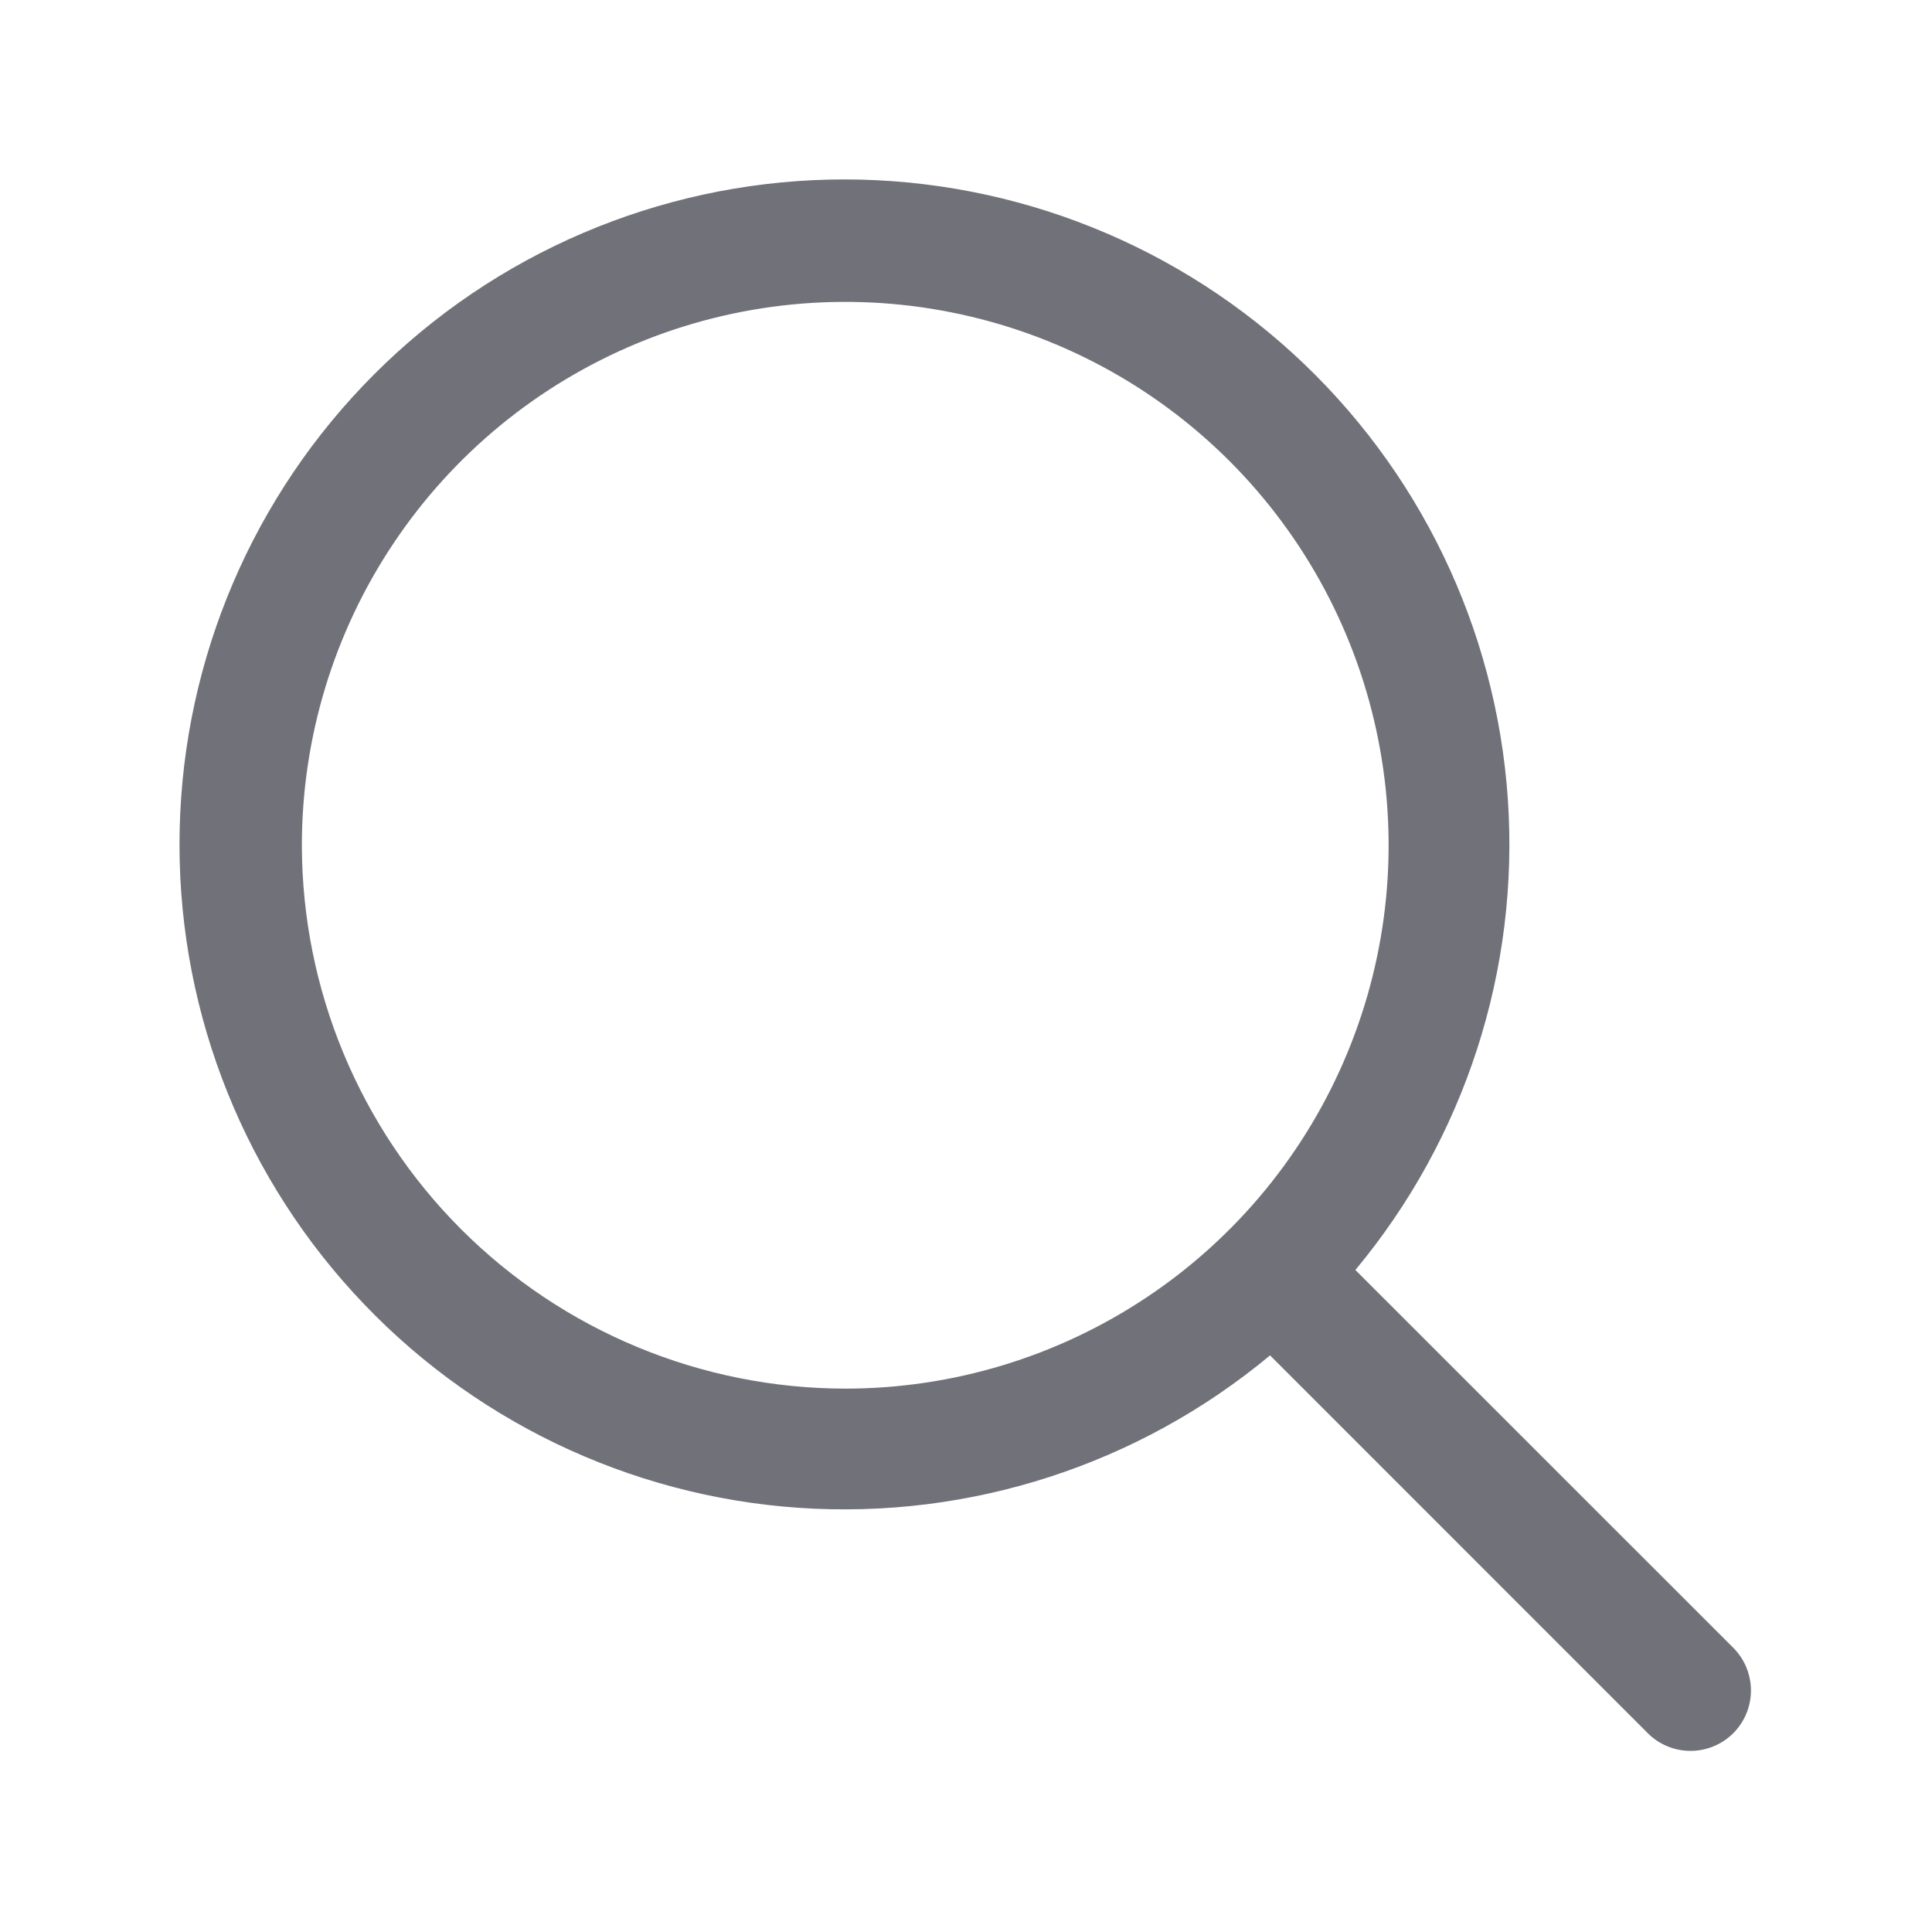
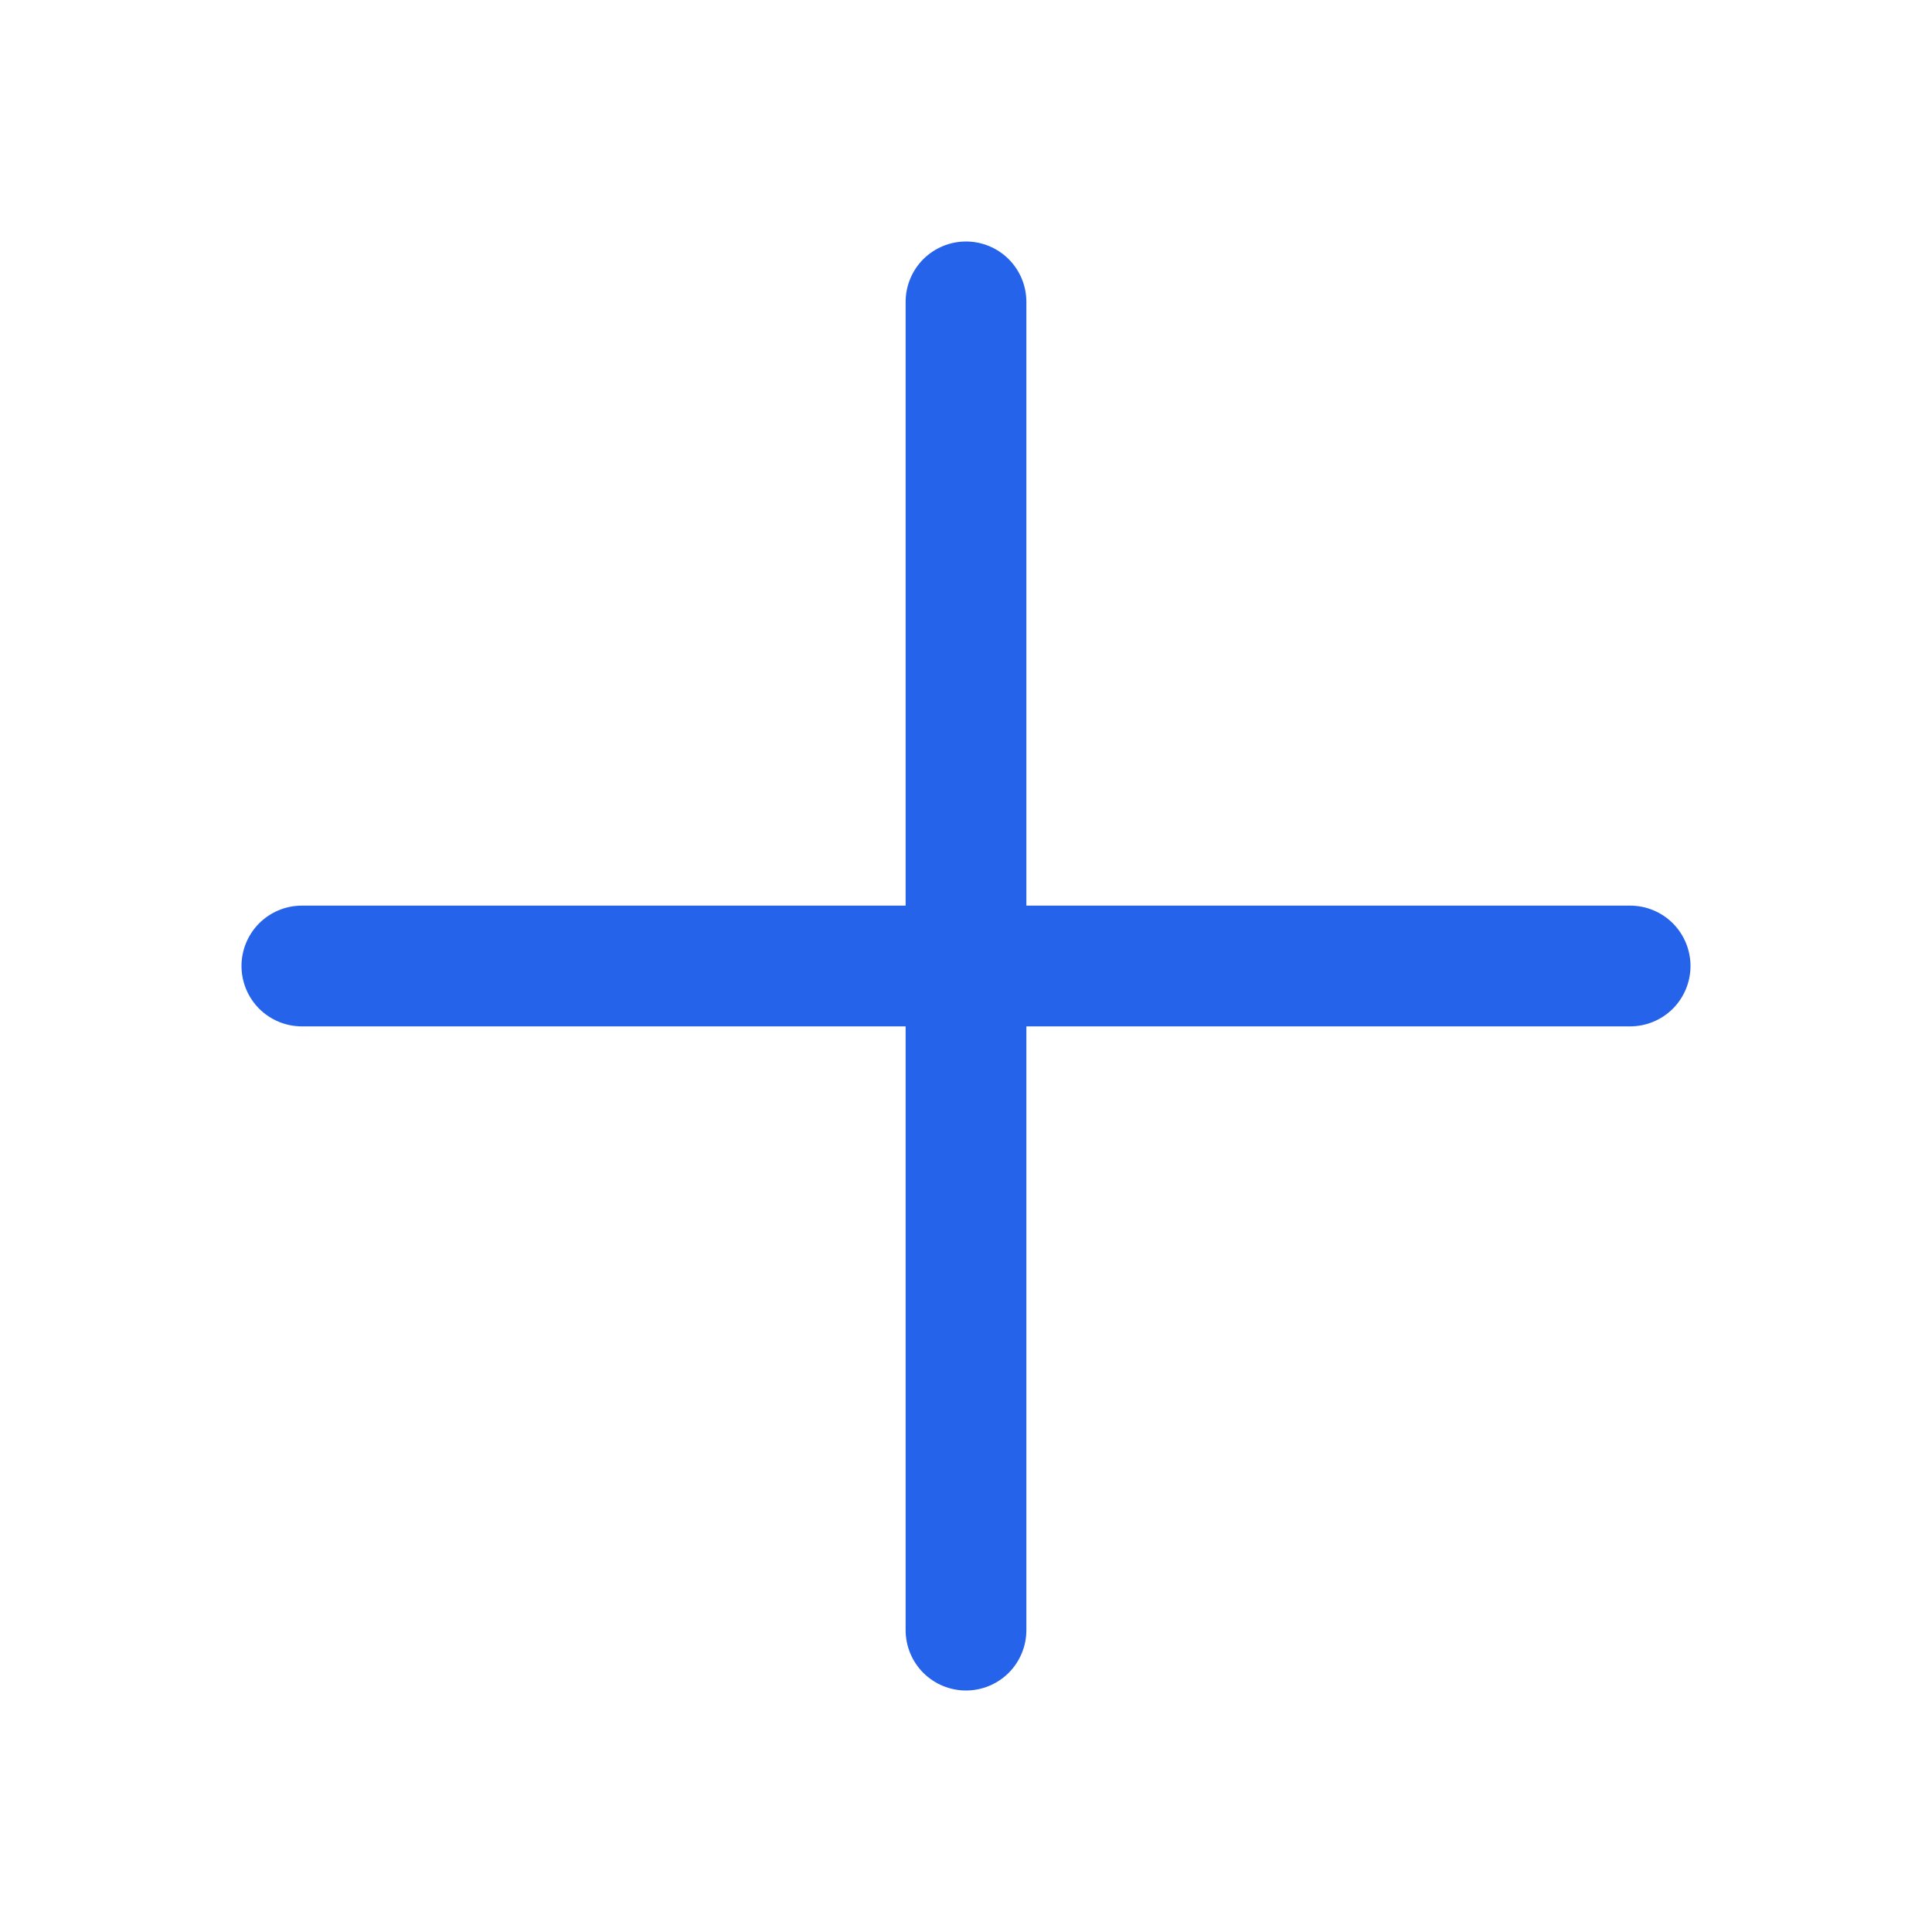
- <svg xmlns="http://www.w3.org/2000/svg" width="24" height="24" viewBox="0 0 24 24" fill="none">
-   <path d="M21.531 20.469L16.837 15.776C18.197 14.143 18.876 12.048 18.731 9.927C18.586 7.806 17.629 5.823 16.059 4.389C14.489 2.956 12.427 2.183 10.302 2.231C8.177 2.28 6.152 3.145 4.649 4.649C3.146 6.152 2.28 8.177 2.232 10.302C2.183 12.427 2.956 14.489 4.39 16.059C5.823 17.629 7.806 18.586 9.927 18.731C12.048 18.875 14.143 18.197 15.777 16.837L20.47 21.531C20.539 21.6 20.622 21.656 20.713 21.693C20.804 21.731 20.902 21.75 21 21.75C21.099 21.75 21.196 21.731 21.287 21.693C21.378 21.656 21.461 21.6 21.531 21.531C21.601 21.461 21.656 21.378 21.694 21.287C21.731 21.196 21.751 21.099 21.751 21C21.751 20.901 21.731 20.804 21.694 20.713C21.656 20.622 21.601 20.539 21.531 20.469ZM3.75 10.5C3.75 9.165 4.146 7.86 4.888 6.75C5.629 5.64 6.684 4.775 7.917 4.264C9.15 3.753 10.508 3.619 11.817 3.88C13.126 4.14 14.329 4.783 15.273 5.727C16.217 6.671 16.86 7.874 17.12 9.183C17.381 10.492 17.247 11.85 16.736 13.083C16.226 14.316 15.36 15.371 14.25 16.112C13.14 16.854 11.835 17.25 10.5 17.25C8.711 17.248 6.995 16.536 5.729 15.271C4.464 14.005 3.752 12.29 3.75 10.5Z" fill="#71717A" />
+ <svg xmlns="http://www.w3.org/2000/svg" width="48" height="48" viewBox="0 0 48 48" fill="none">
+   <path d="M42 24C42 24.398 41.842 24.779 41.561 25.061C41.279 25.342 40.898 25.5 40.5 25.5H25.5V40.5C25.5 40.898 25.342 41.279 25.061 41.561C24.779 41.842 24.398 42 24 42C23.602 42 23.221 41.842 22.939 41.561C22.658 41.279 22.5 40.898 22.5 40.5V25.5H7.5C7.102 25.5 6.721 25.342 6.439 25.061C6.158 24.779 6 24.398 6 24C6 23.602 6.158 23.221 6.439 22.939C6.721 22.658 7.102 22.5 7.5 22.5H22.5V7.5C22.5 7.102 22.658 6.721 22.939 6.439C23.221 6.158 23.602 6 24 6C24.398 6 24.779 6.158 25.061 6.439C25.342 6.721 25.5 7.102 25.5 7.5V22.5H40.5C40.898 22.5 41.279 22.658 41.561 22.939C41.842 23.221 42 23.602 42 24Z" fill="#2563EB" />
</svg>
